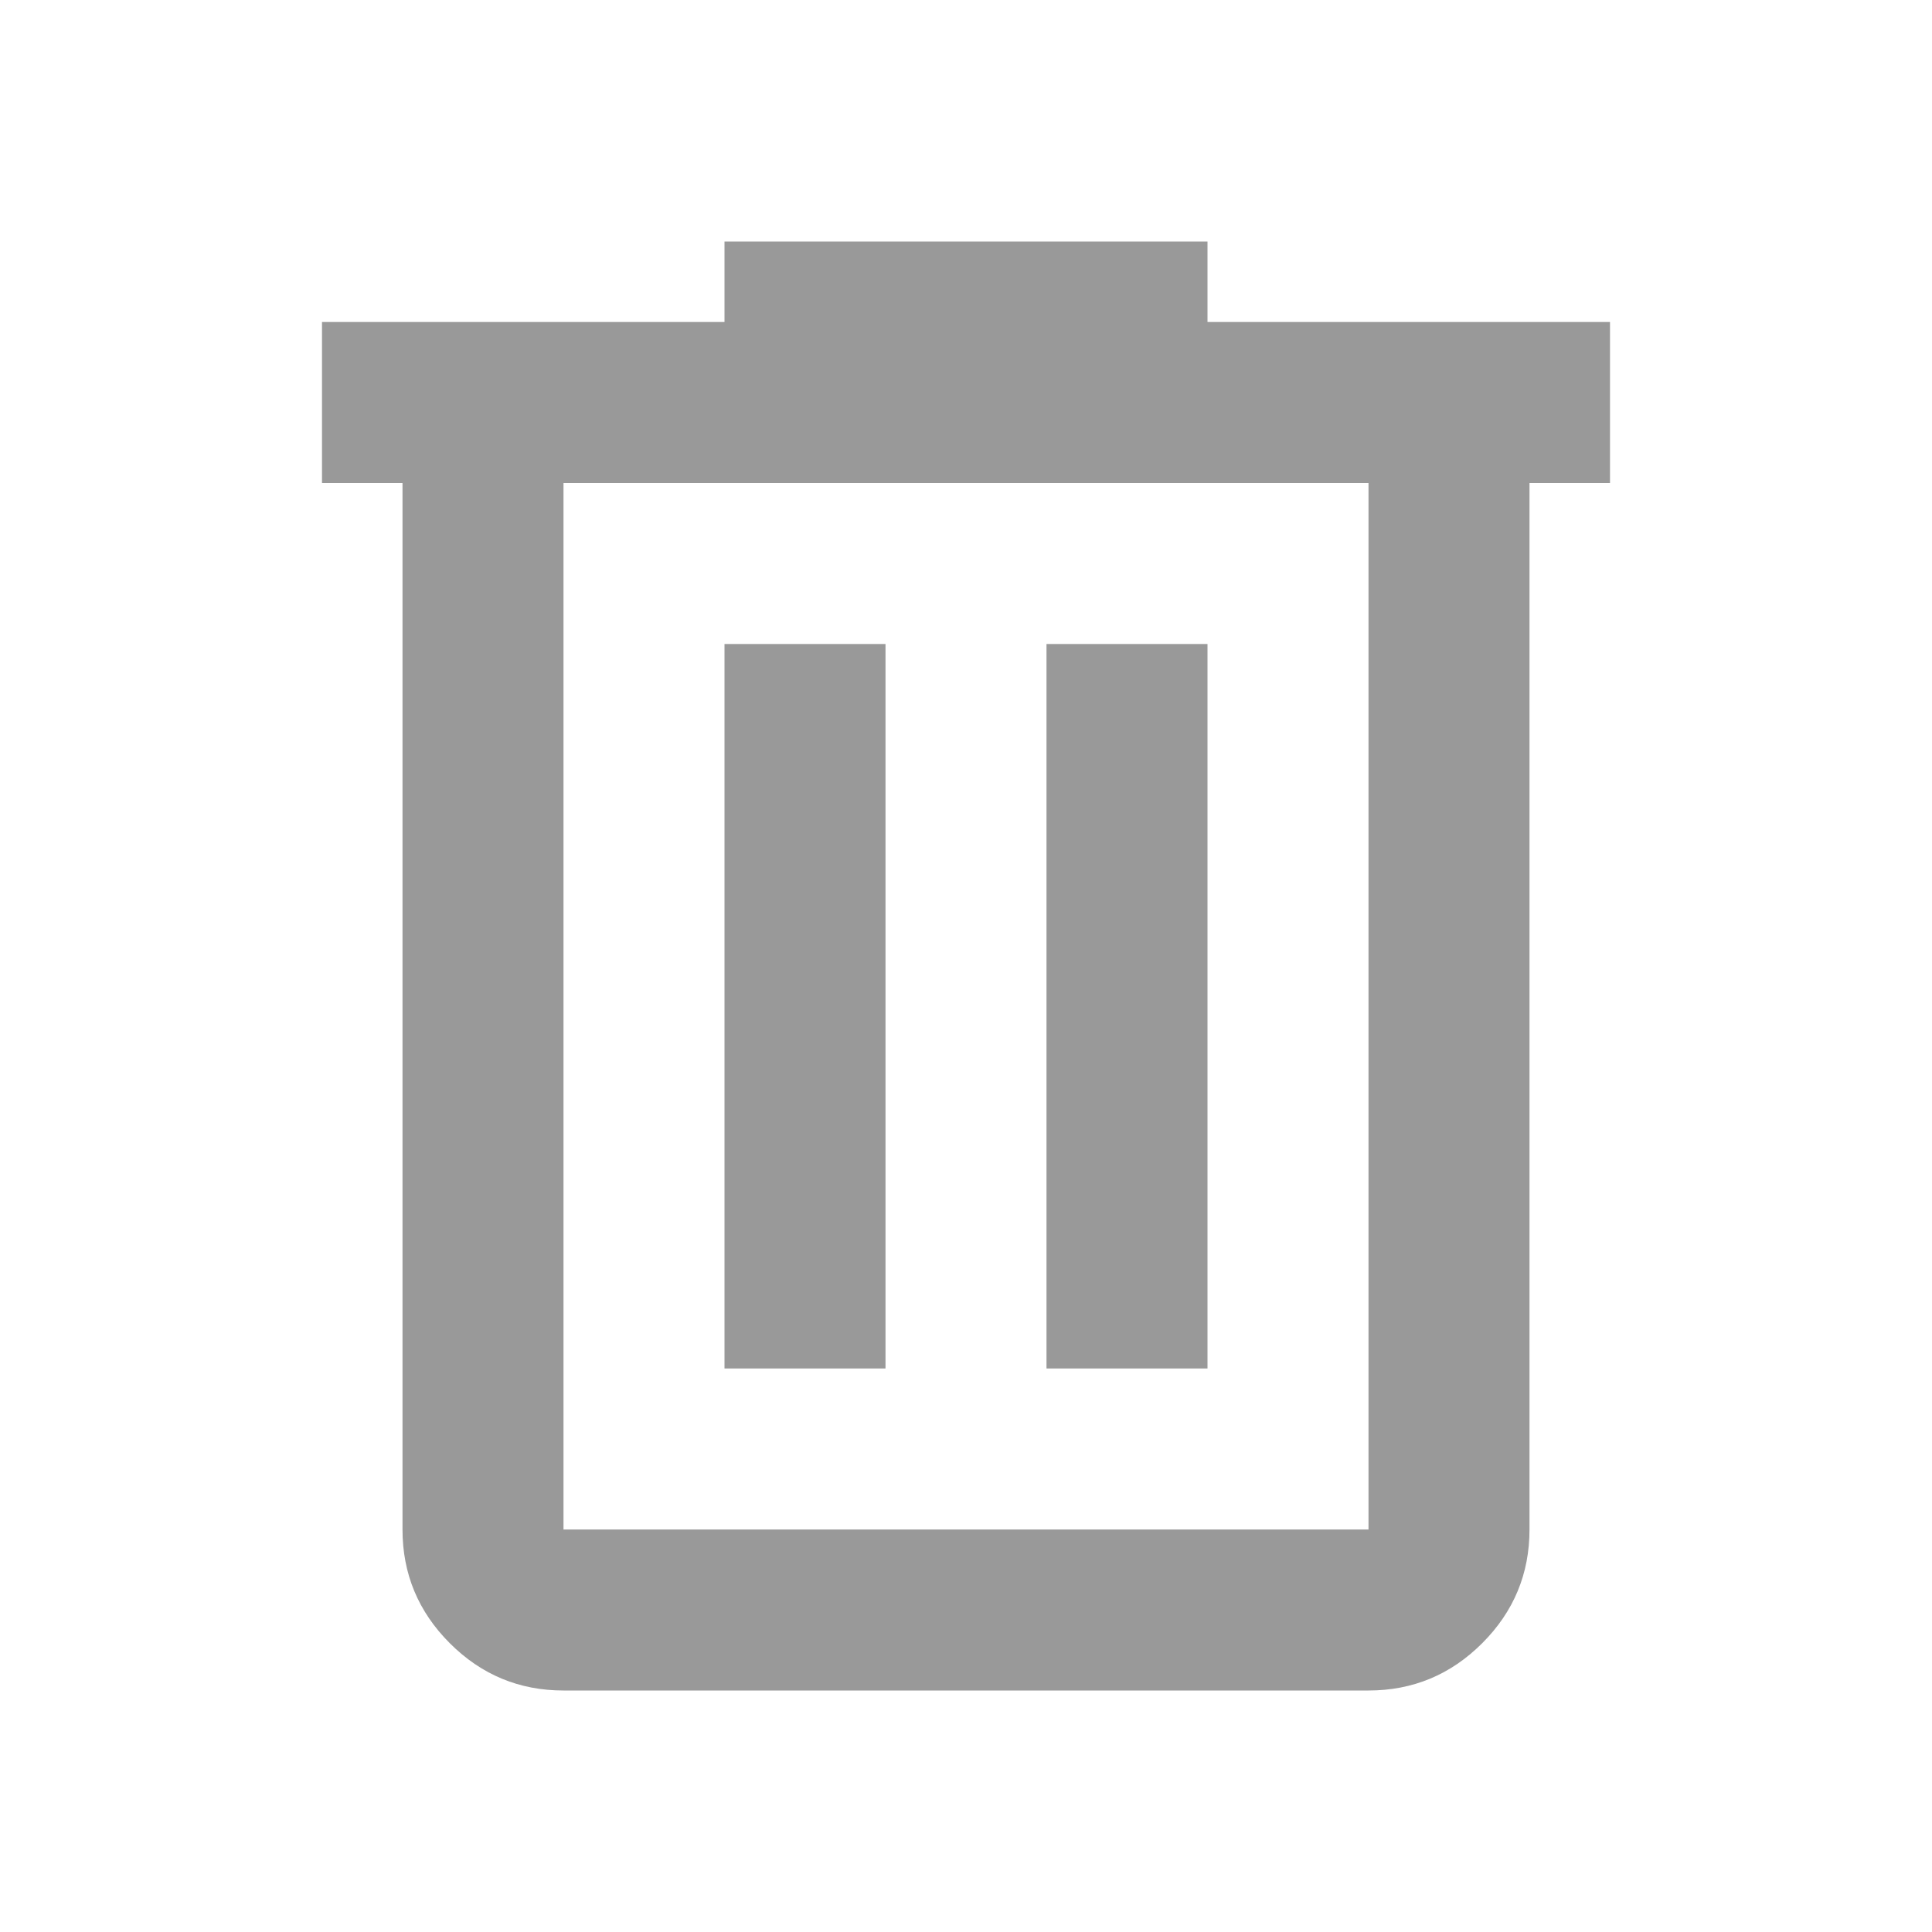
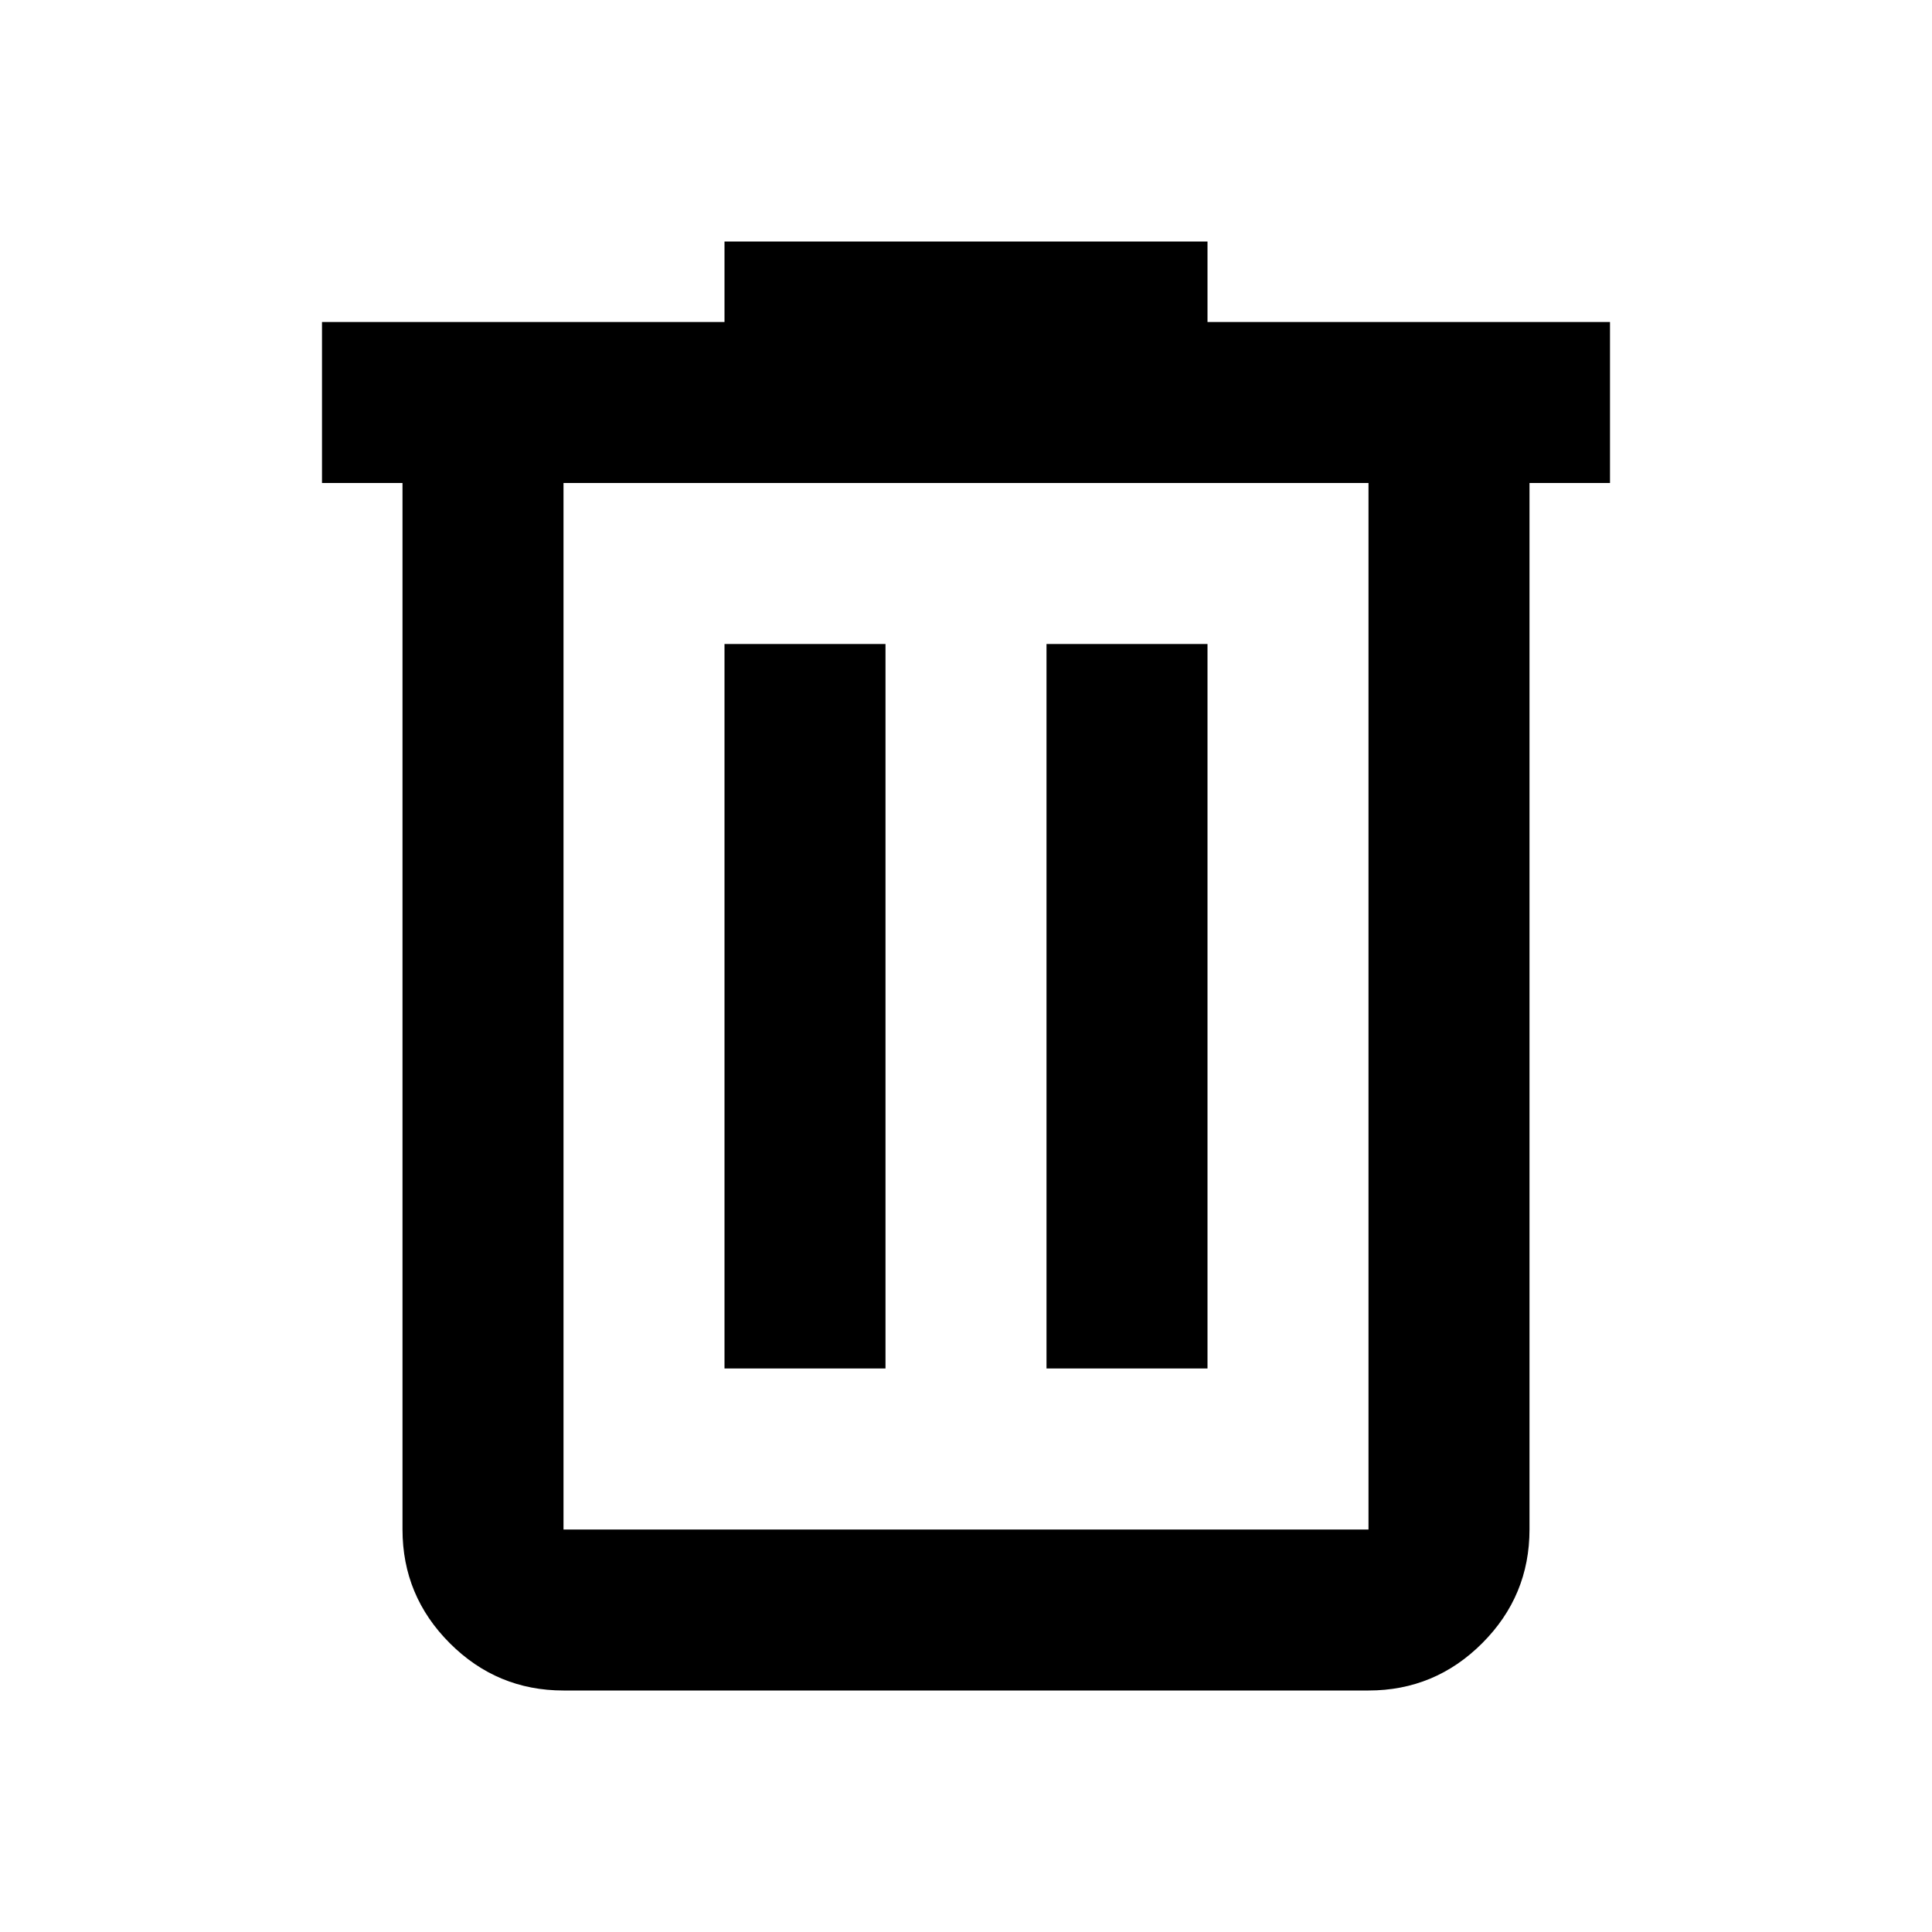
- <svg xmlns="http://www.w3.org/2000/svg" height="24px" viewBox="0 -960 960 960" width="24px" fill="#999999">
+ <svg xmlns="http://www.w3.org/2000/svg" height="24px" viewBox="0 -960 960 960" width="24px" fill="#000000">
  <path d="M280-120q-33 0-56.5-23.5T200-200v-520h-40v-80h200v-40h240v40h200v80h-40v520q0 33-23.5 56.5T680-120H280Zm400-600H280v520h400v-520ZM360-280h80v-360h-80v360Zm160 0h80v-360h-80v360ZM280-720v520-520Z" />
</svg>
